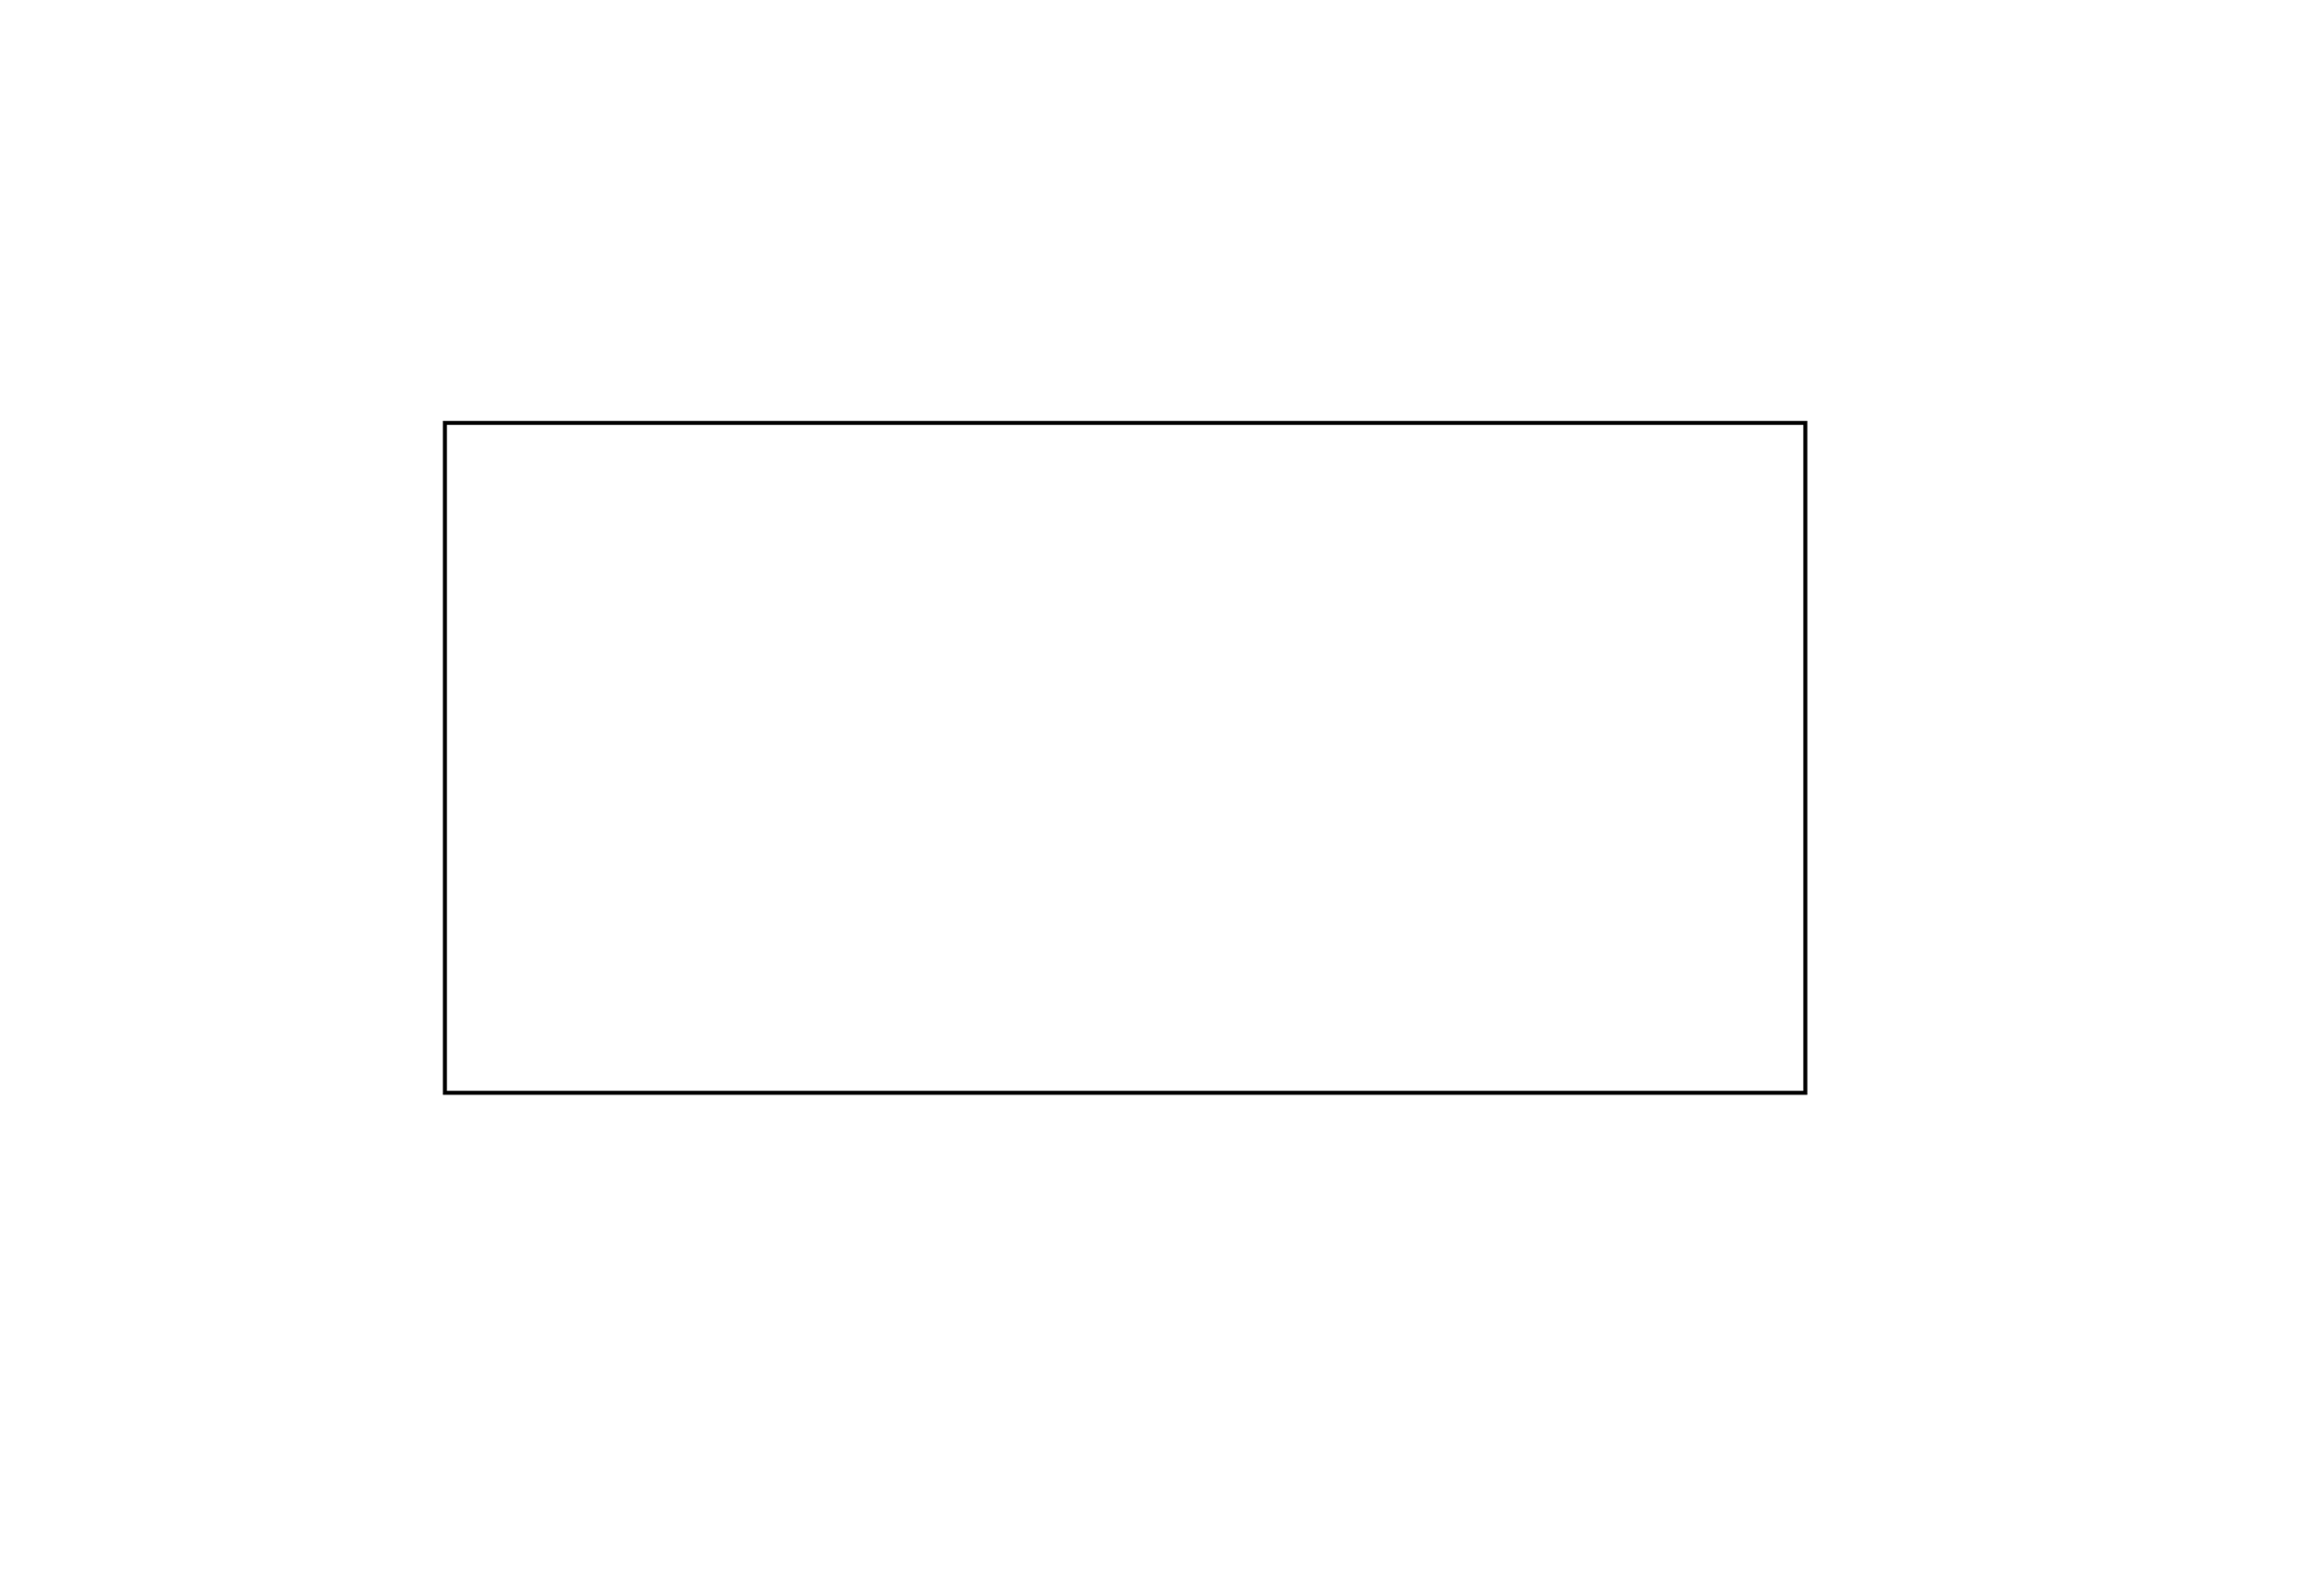
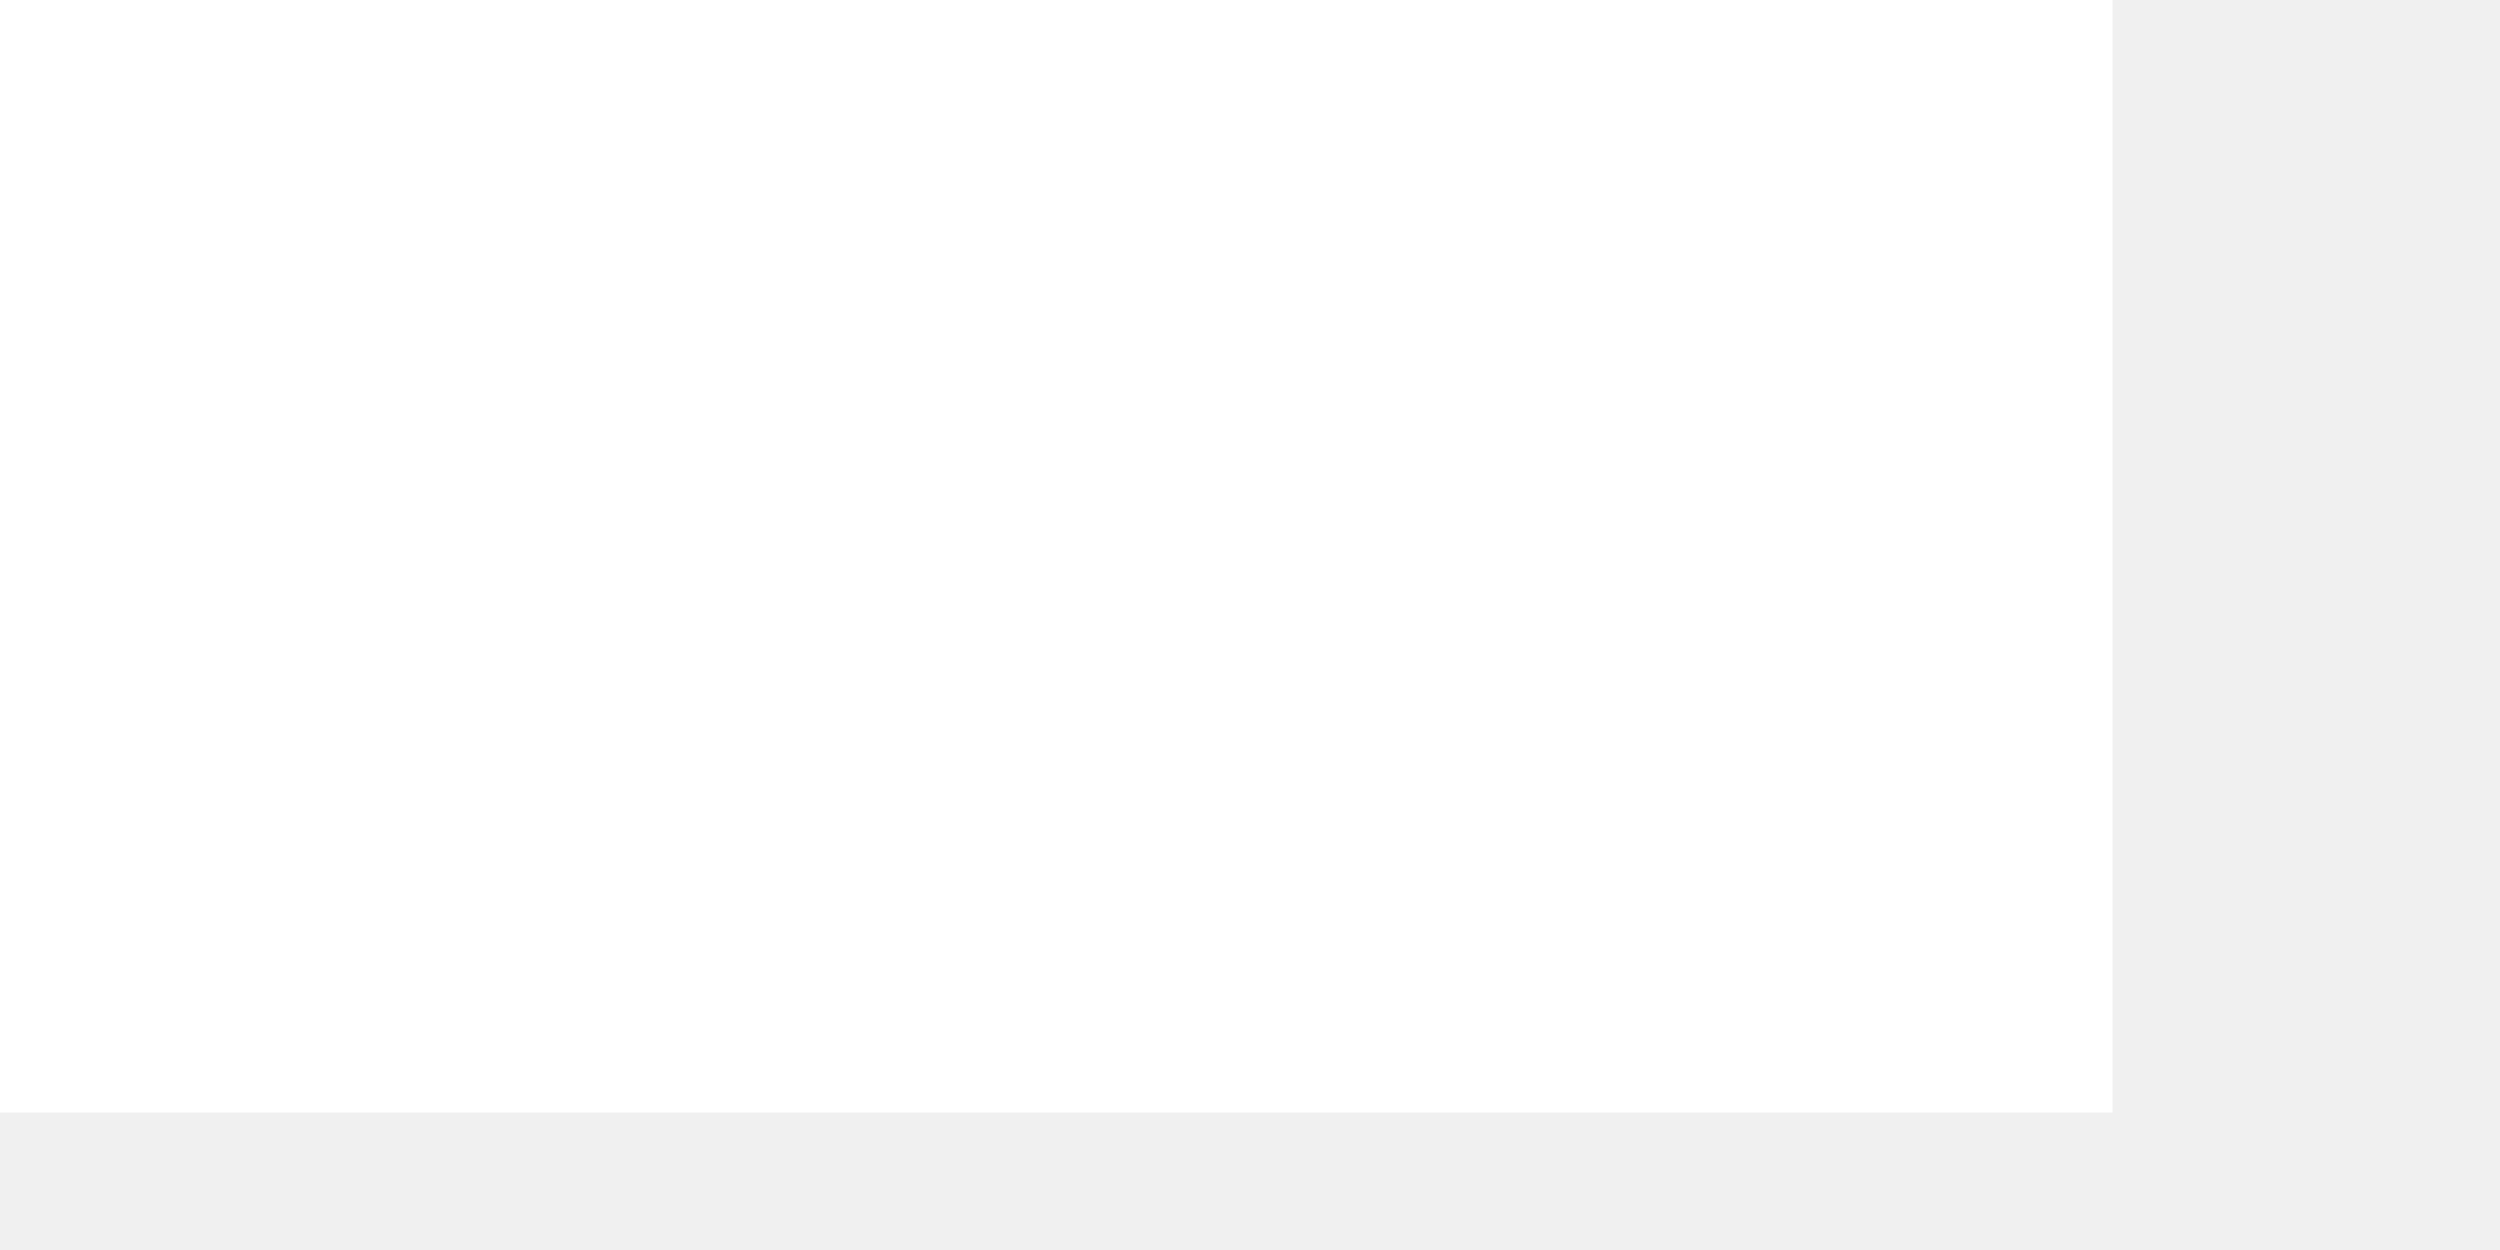
- <svg xmlns="http://www.w3.org/2000/svg" width="580" height="400">
+ <svg xmlns="http://www.w3.org/2000/svg" width="200" height="100">
  <g>
-     <rect fill="#fff" id="canvas_background" height="402" width="582" y="-1" x="-1" />
+     <rect fill="#fff" id="canvas_background" height="90" width="170" y="-1" x="-1" />
    <g display="none" overflow="visible" y="0" x="0" height="100%" width="100%" id="canvasGrid">
      <rect fill="url(#gridpattern)" strokeWidth="0" y="0" x="0" height="100%" width="100%" />
    </g>
  </g>
  <g>
    <rect id="svg_1" height="168" width="341" y="106.037" x="111.5" strokeWidth="1.5" stroke="#000" fill="#fff" />
  </g>
</svg>
